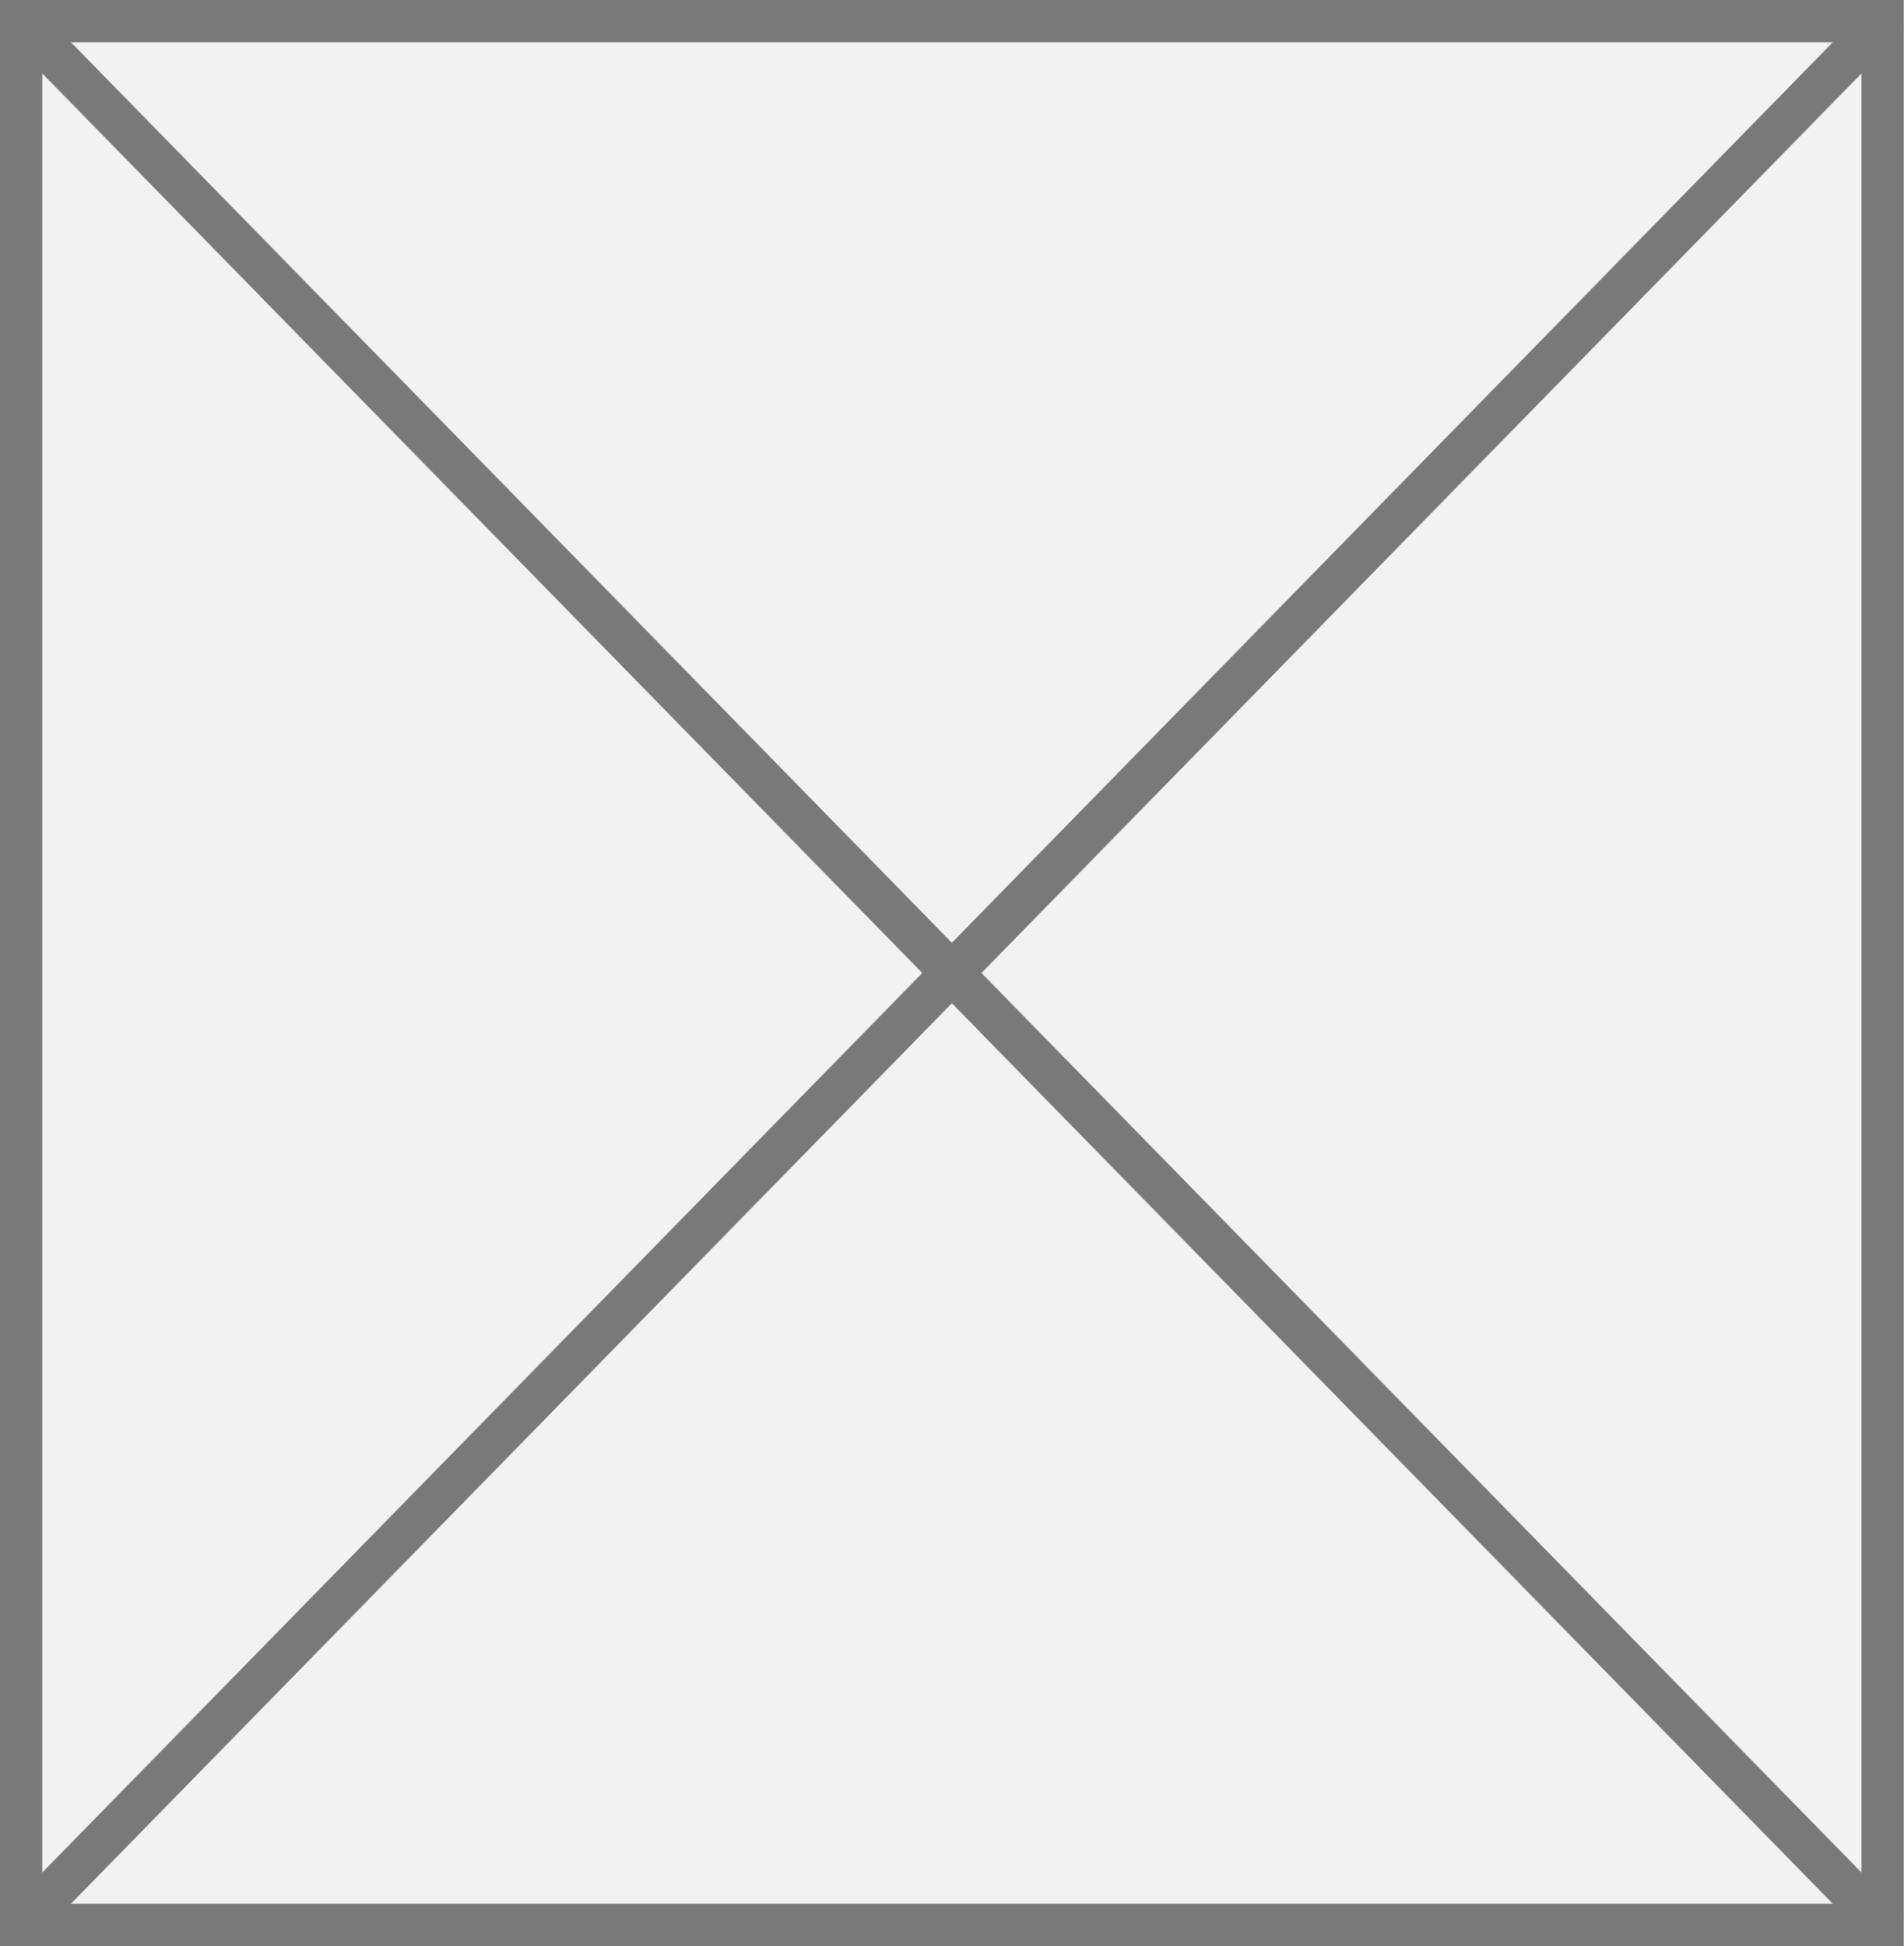
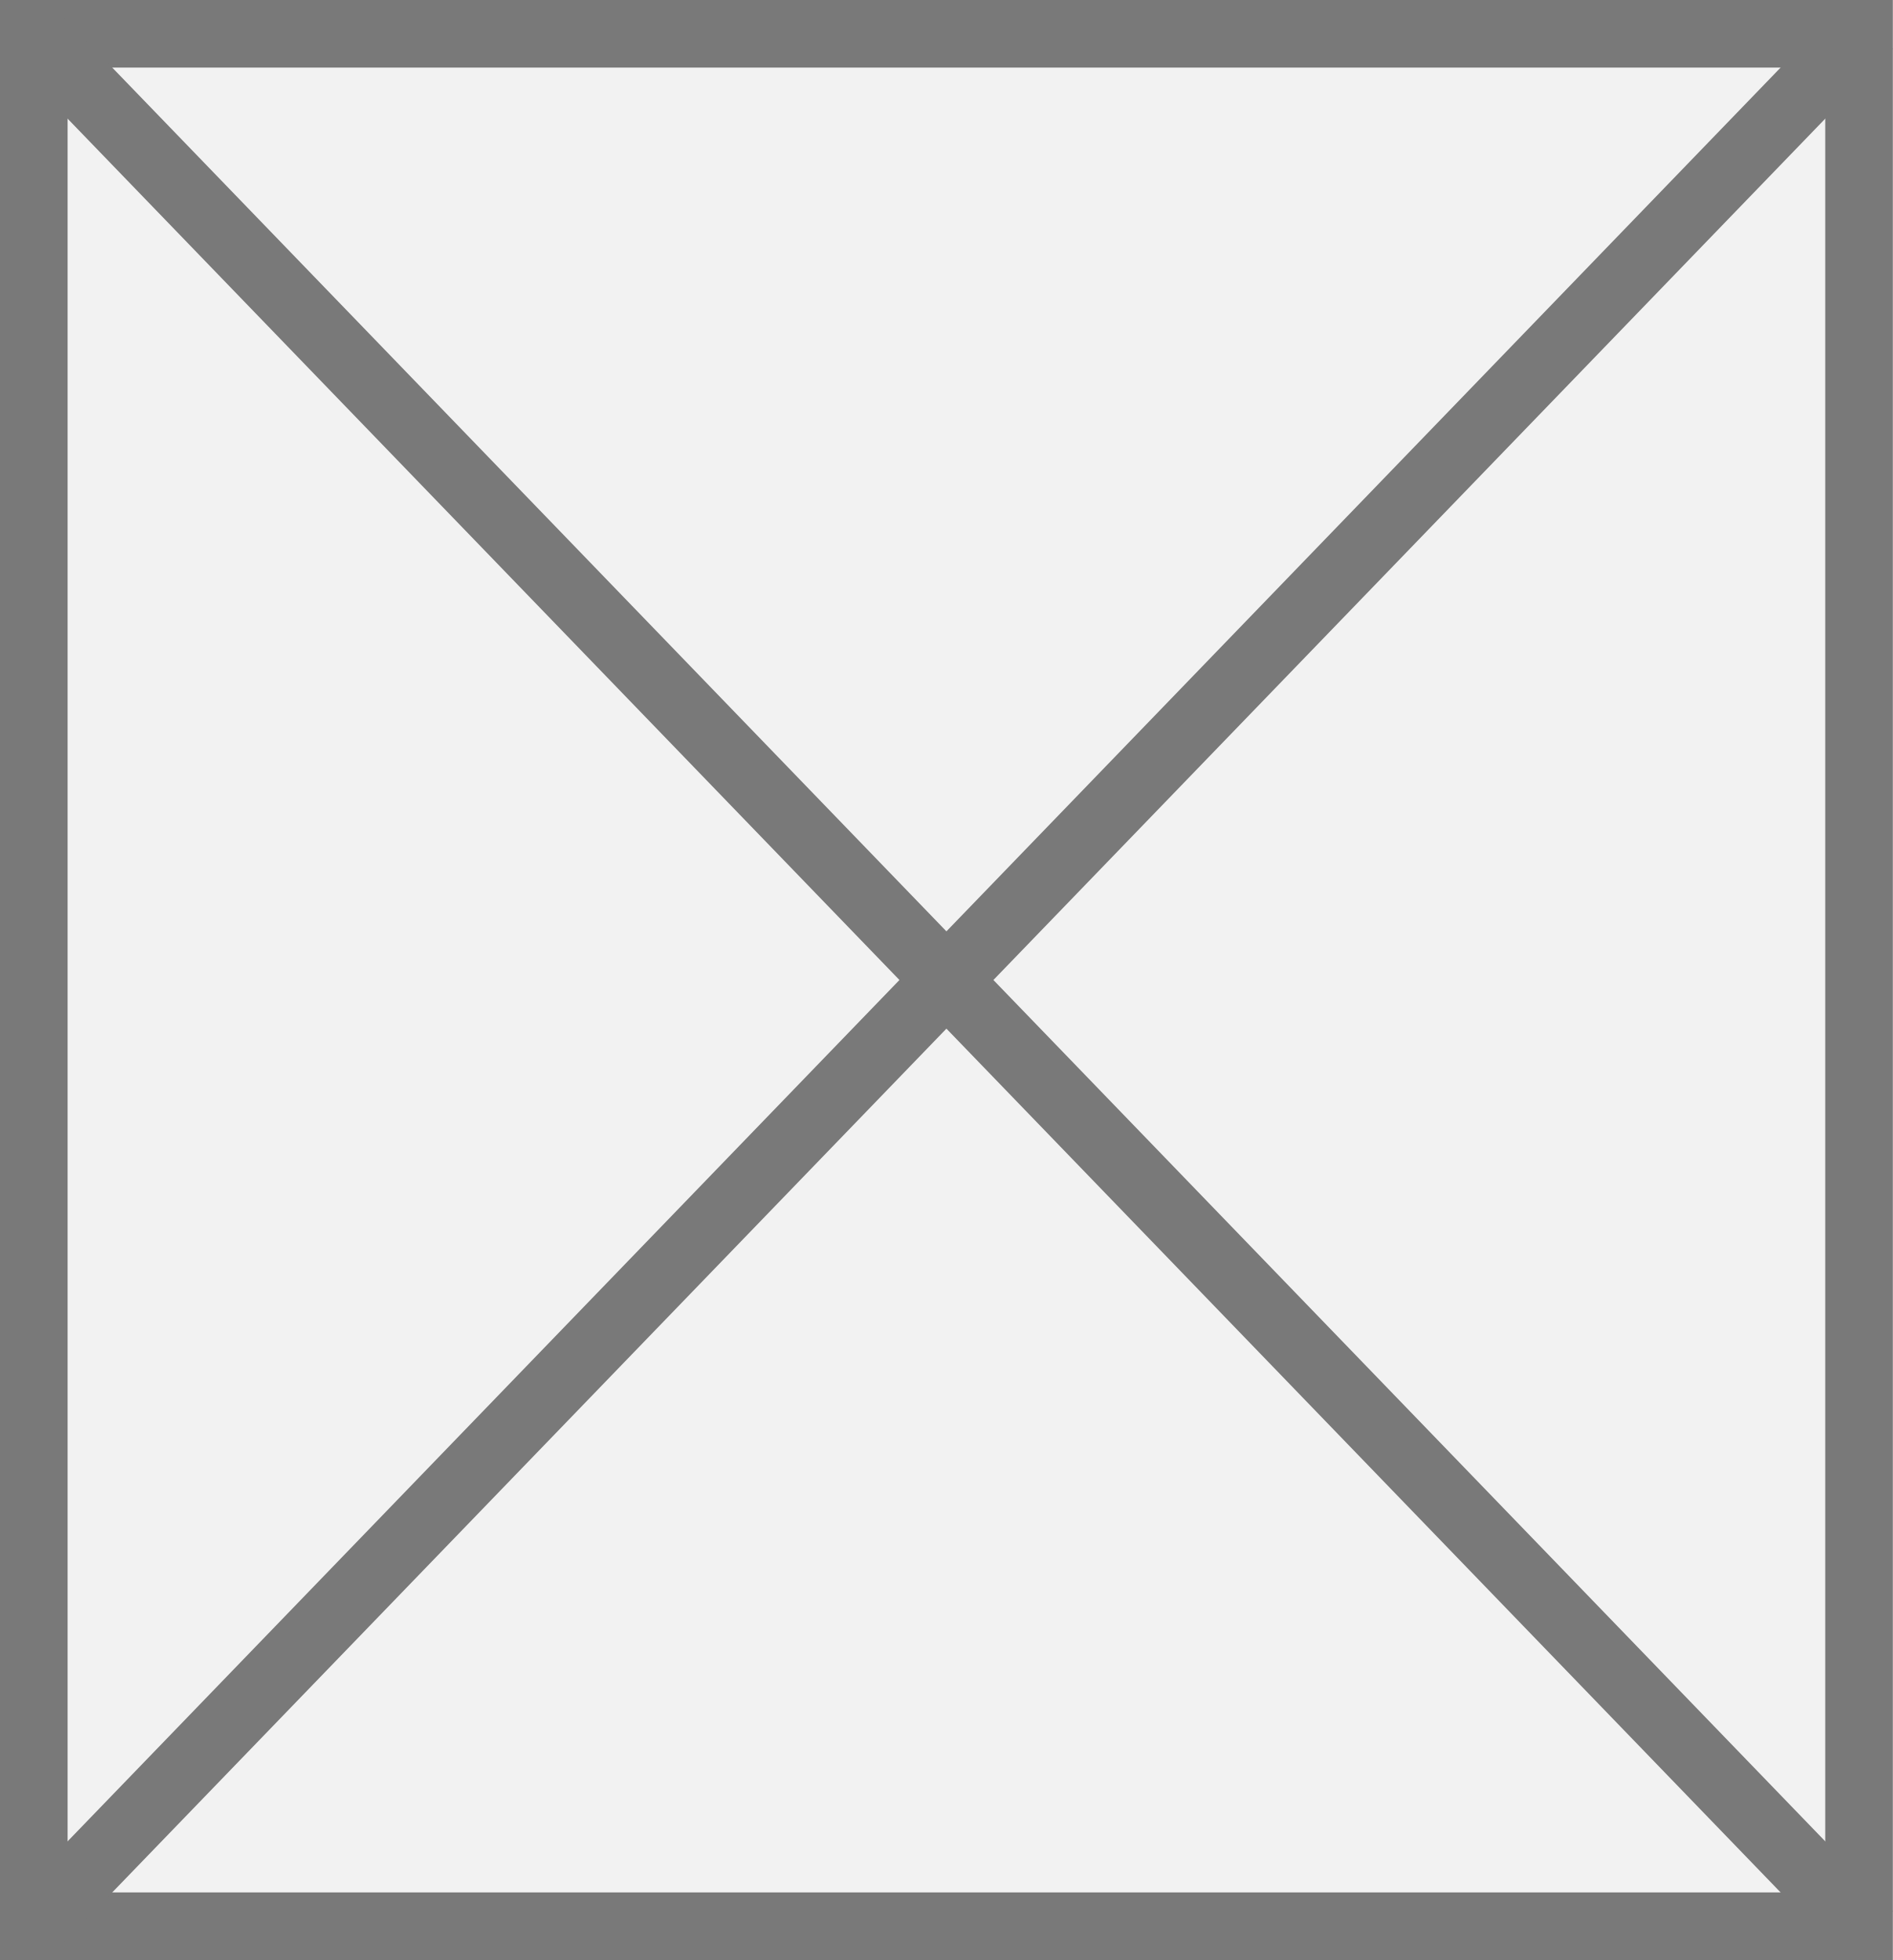
- <svg xmlns="http://www.w3.org/2000/svg" version="1.1" width="45px" height="46px">
-   <g transform="matrix(1 0 0 1 -1371 -797 )">
-     <path d="M 1371.5 797.5  L 1415.5 797.5  L 1415.5 842.5  L 1371.5 842.5  L 1371.5 797.5  Z " fill-rule="nonzero" fill="#f2f2f2" stroke="none" />
-     <path d="M 1371.5 797.5  L 1415.5 797.5  L 1415.5 842.5  L 1371.5 842.5  L 1371.5 797.5  Z " stroke-width="1" stroke="#797979" fill="none" />
-     <path d="M 1371.357 797.365  L 1415.643 842.635  M 1415.643 797.365  L 1371.357 842.635  " stroke-width="1" stroke="#797979" fill="none" />
+ <svg xmlns="http://www.w3.org/2000/svg" version="1.1" width="28px" height="29px">
+   <g transform="matrix(1 0 0 1 -1068 -563 )">
+     <path d="M 1068.5 563.5  L 1095.5 563.5  L 1095.5 591.5  L 1068.5 591.5  L 1068.5 563.5  Z " fill-rule="nonzero" fill="#f2f2f2" stroke="none" />
+     <path d="M 1068.5 563.5  L 1095.5 563.5  L 1095.5 591.5  L 1068.5 591.5  L 1068.5 563.5  Z " stroke-width="1" stroke="#797979" fill="none" />
+     <path d="M 1068.36 563.373  L 1095.64 591.627  M 1095.64 563.373  L 1068.36 591.627  " stroke-width="1" stroke="#797979" fill="none" />
  </g>
</svg>
